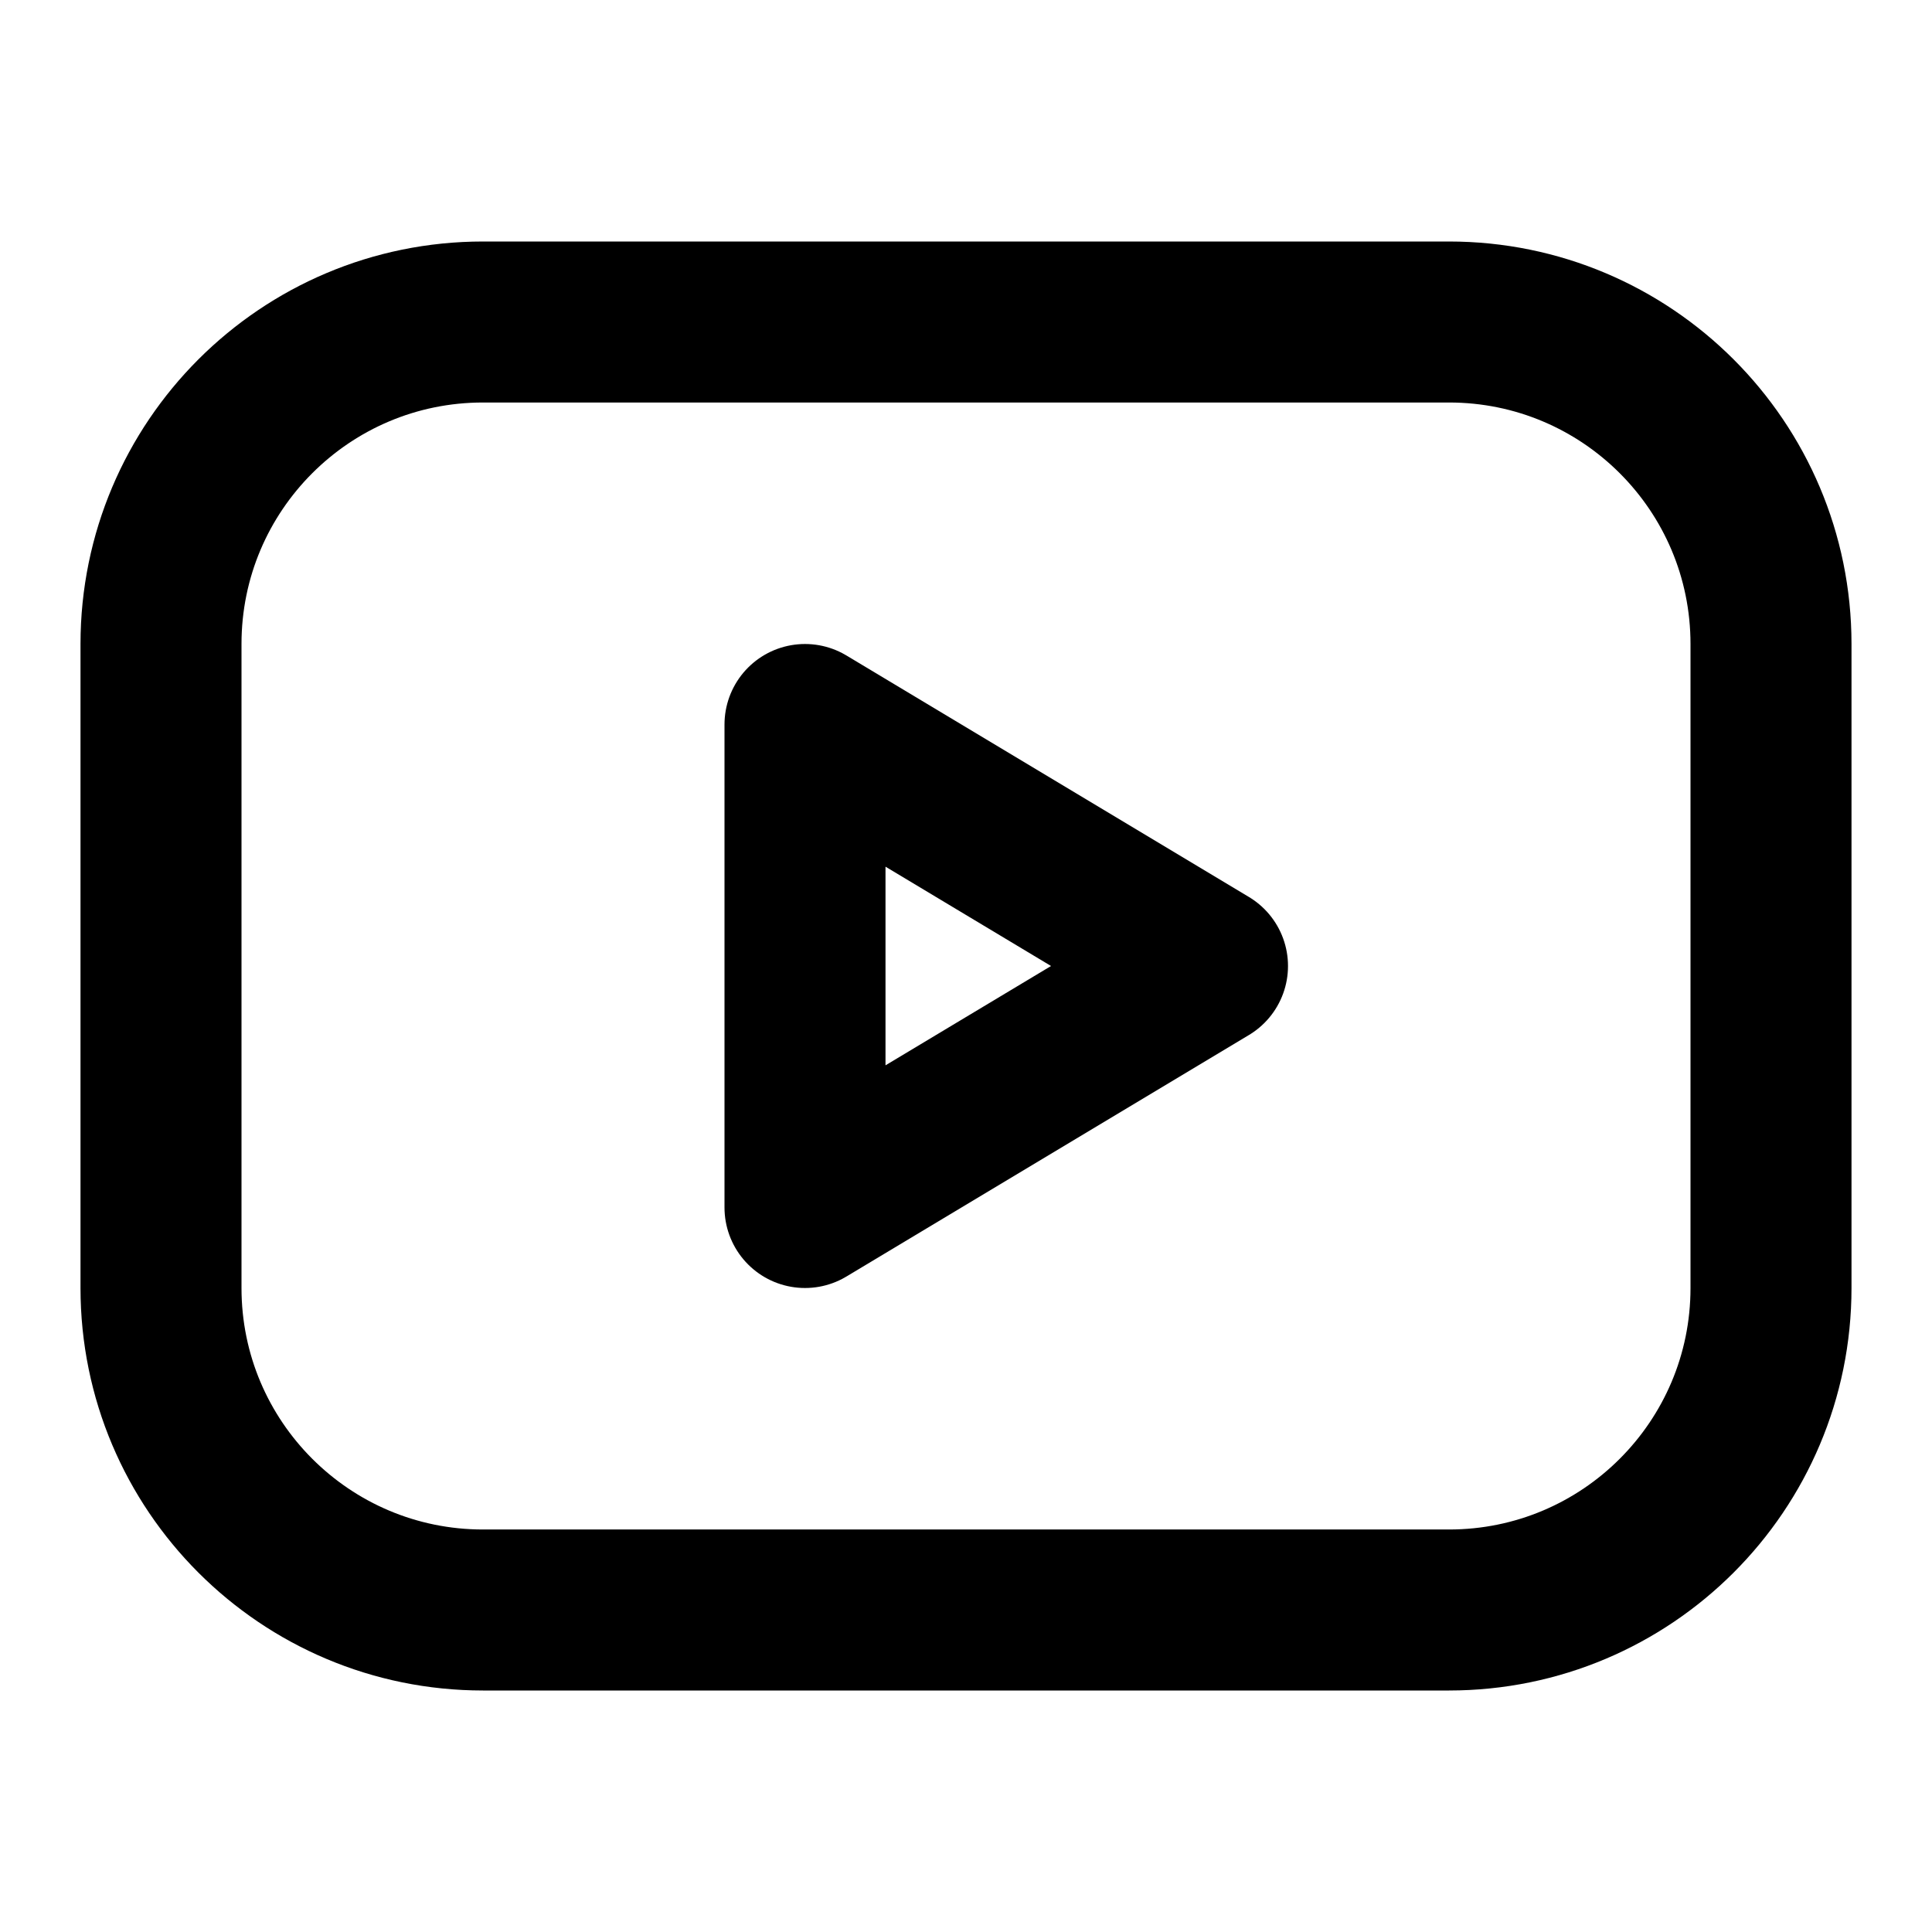
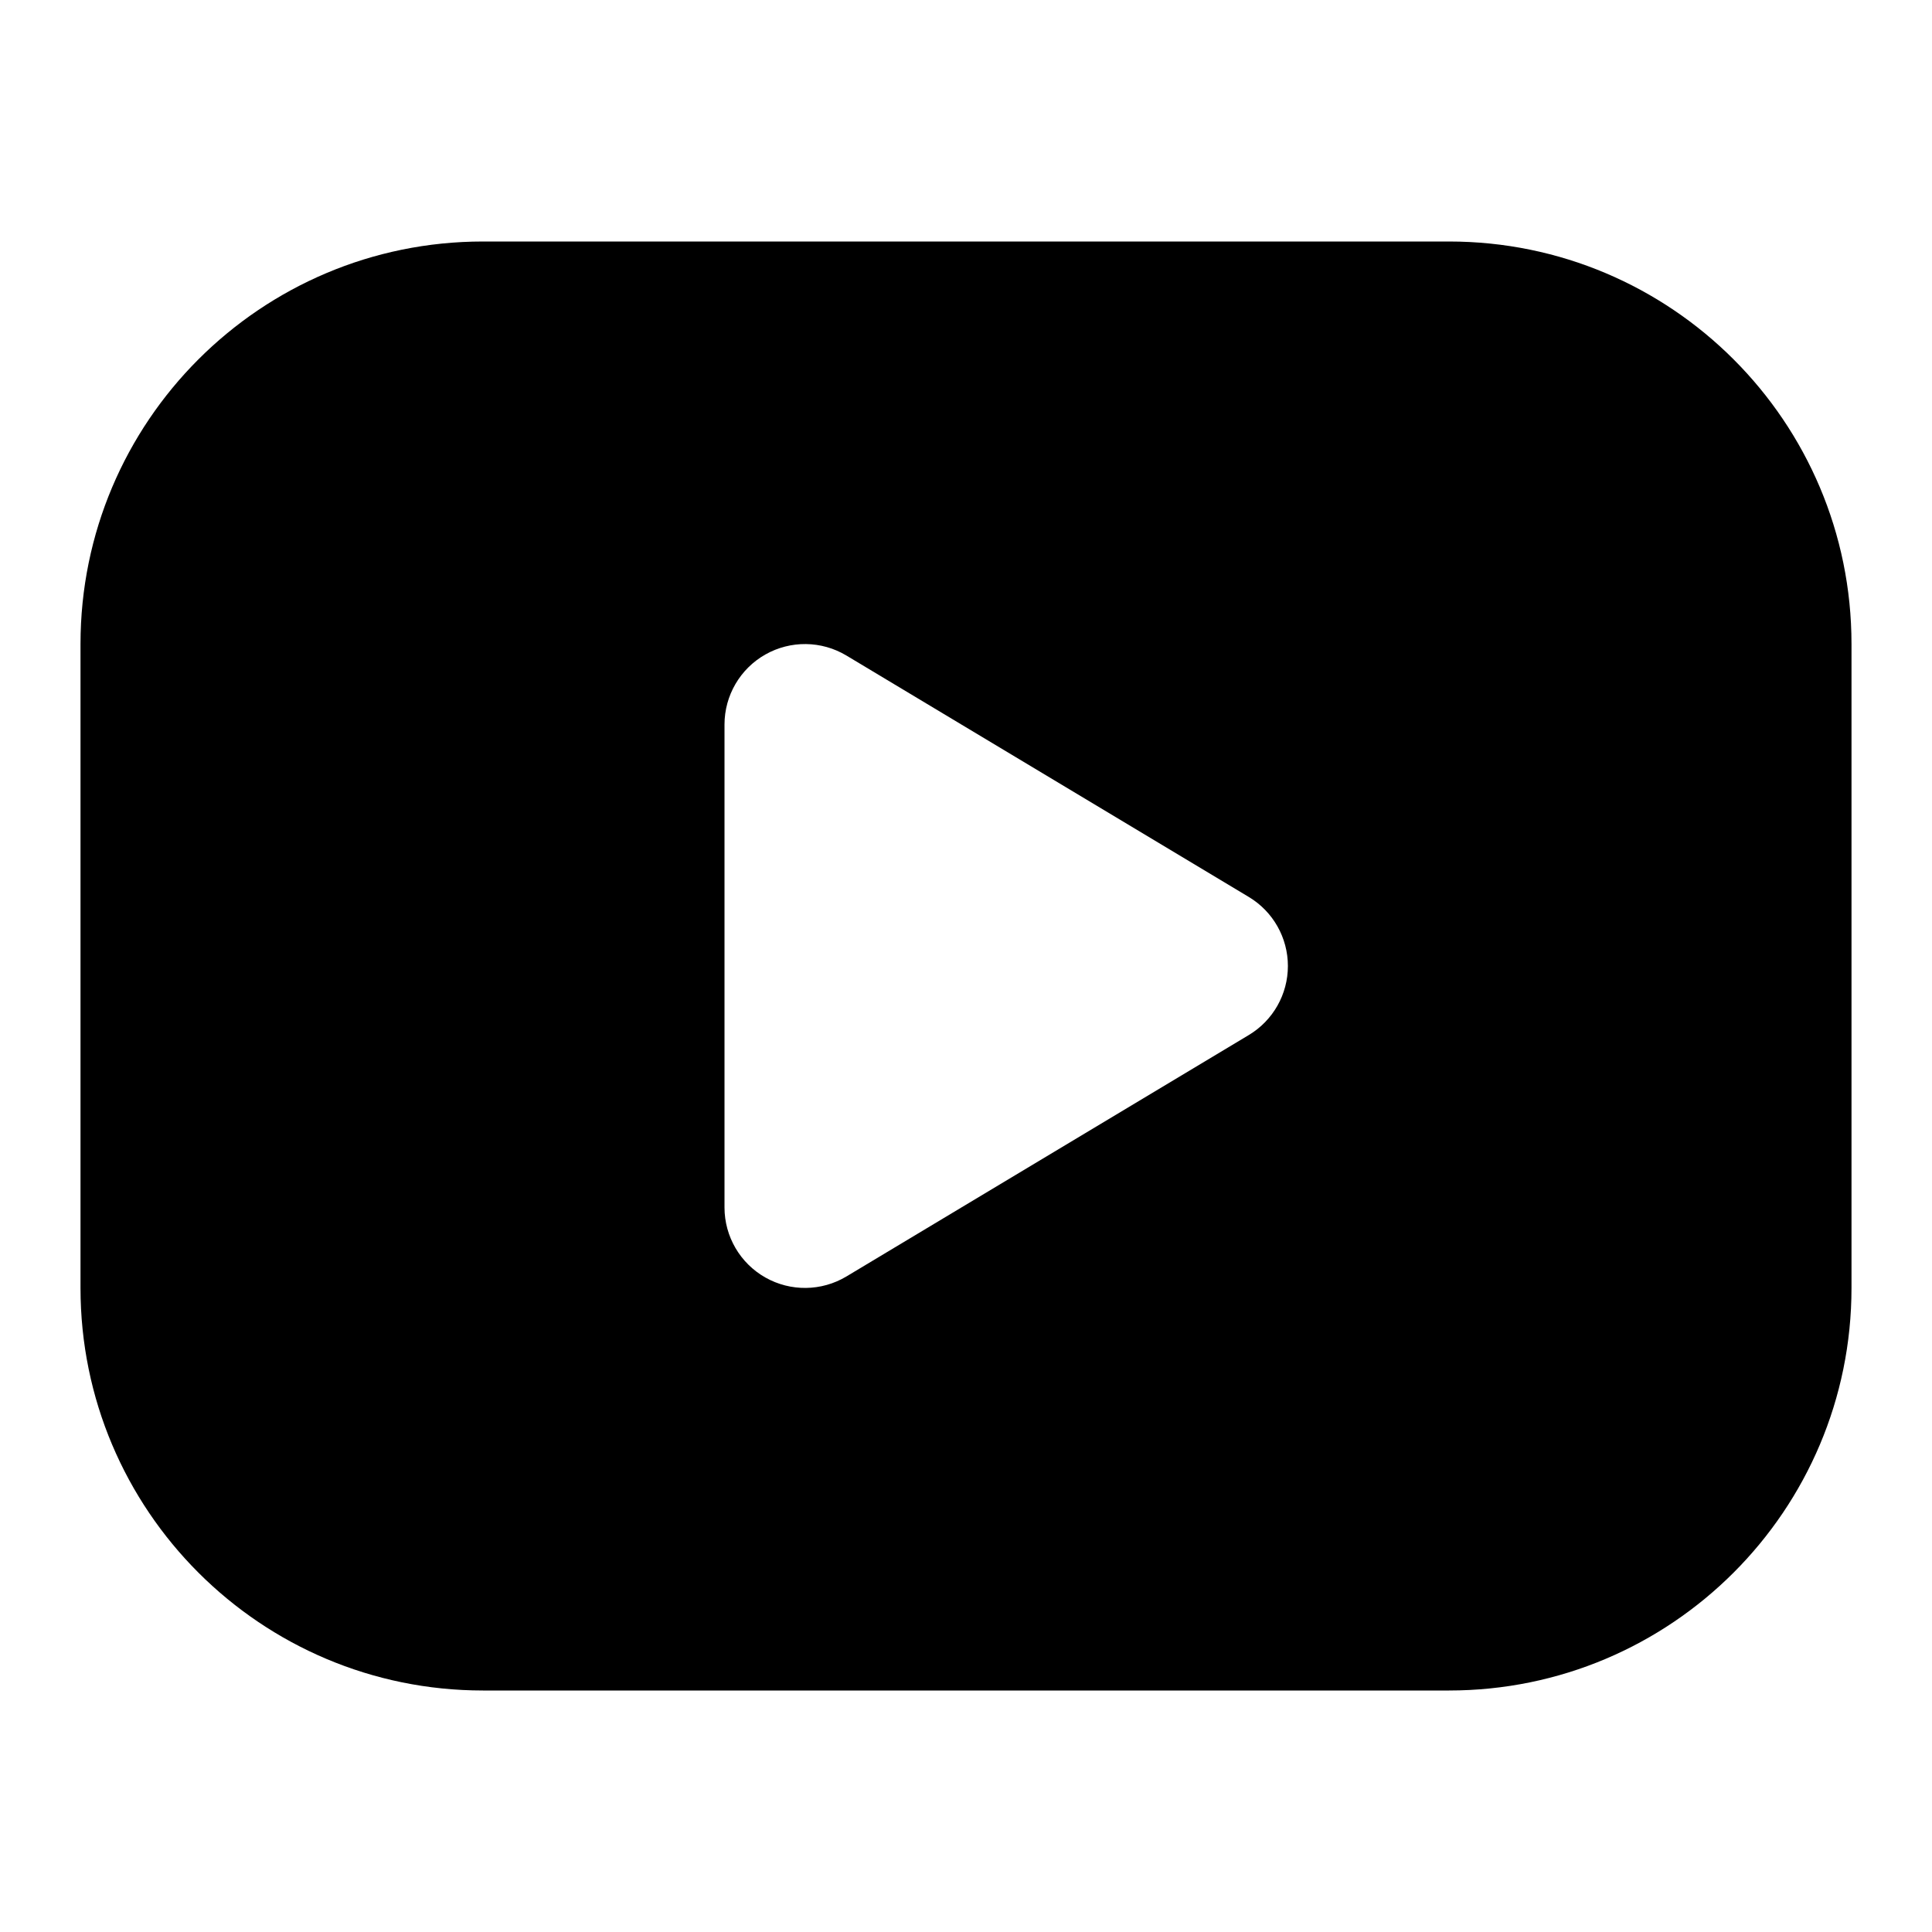
- <svg xmlns="http://www.w3.org/2000/svg" width="24" height="24" viewBox="0 0 24 24" fill="none" stroke="currentColor" stroke-width="2" stroke-linecap="round" stroke-linejoin="round" class="icon icon-tabler icons-tabler-outline icon-tabler-brand-youtube">
+ <svg xmlns="http://www.w3.org/2000/svg" width="24" height="24" viewBox="0 0 24 24" fill="currentColor" class="icon icon-tabler icons-tabler-filled icon-tabler-brand-youtube">
  <path stroke="none" d="M0 0h24v24H0z" fill="none" />
-   <path d="M2 8a4 4 0 0 1 4 -4h12a4 4 0 0 1 4 4v8a4 4 0 0 1 -4 4h-12a4 4 0 0 1 -4 -4v-8z" />
-   <path d="M10 9l5 3l-5 3z" />
+   <path d="M18 3a5 5 0 0 1 5 5v8a5 5 0 0 1 -5 5h-12a5 5 0 0 1 -5 -5v-8a5 5 0 0 1 5 -5zm-9 6v6a1 1 0 0 0 1.514 .857l5 -3a1 1 0 0 0 0 -1.714l-5 -3a1 1 0 0 0 -1.514 .857z" />
</svg>
